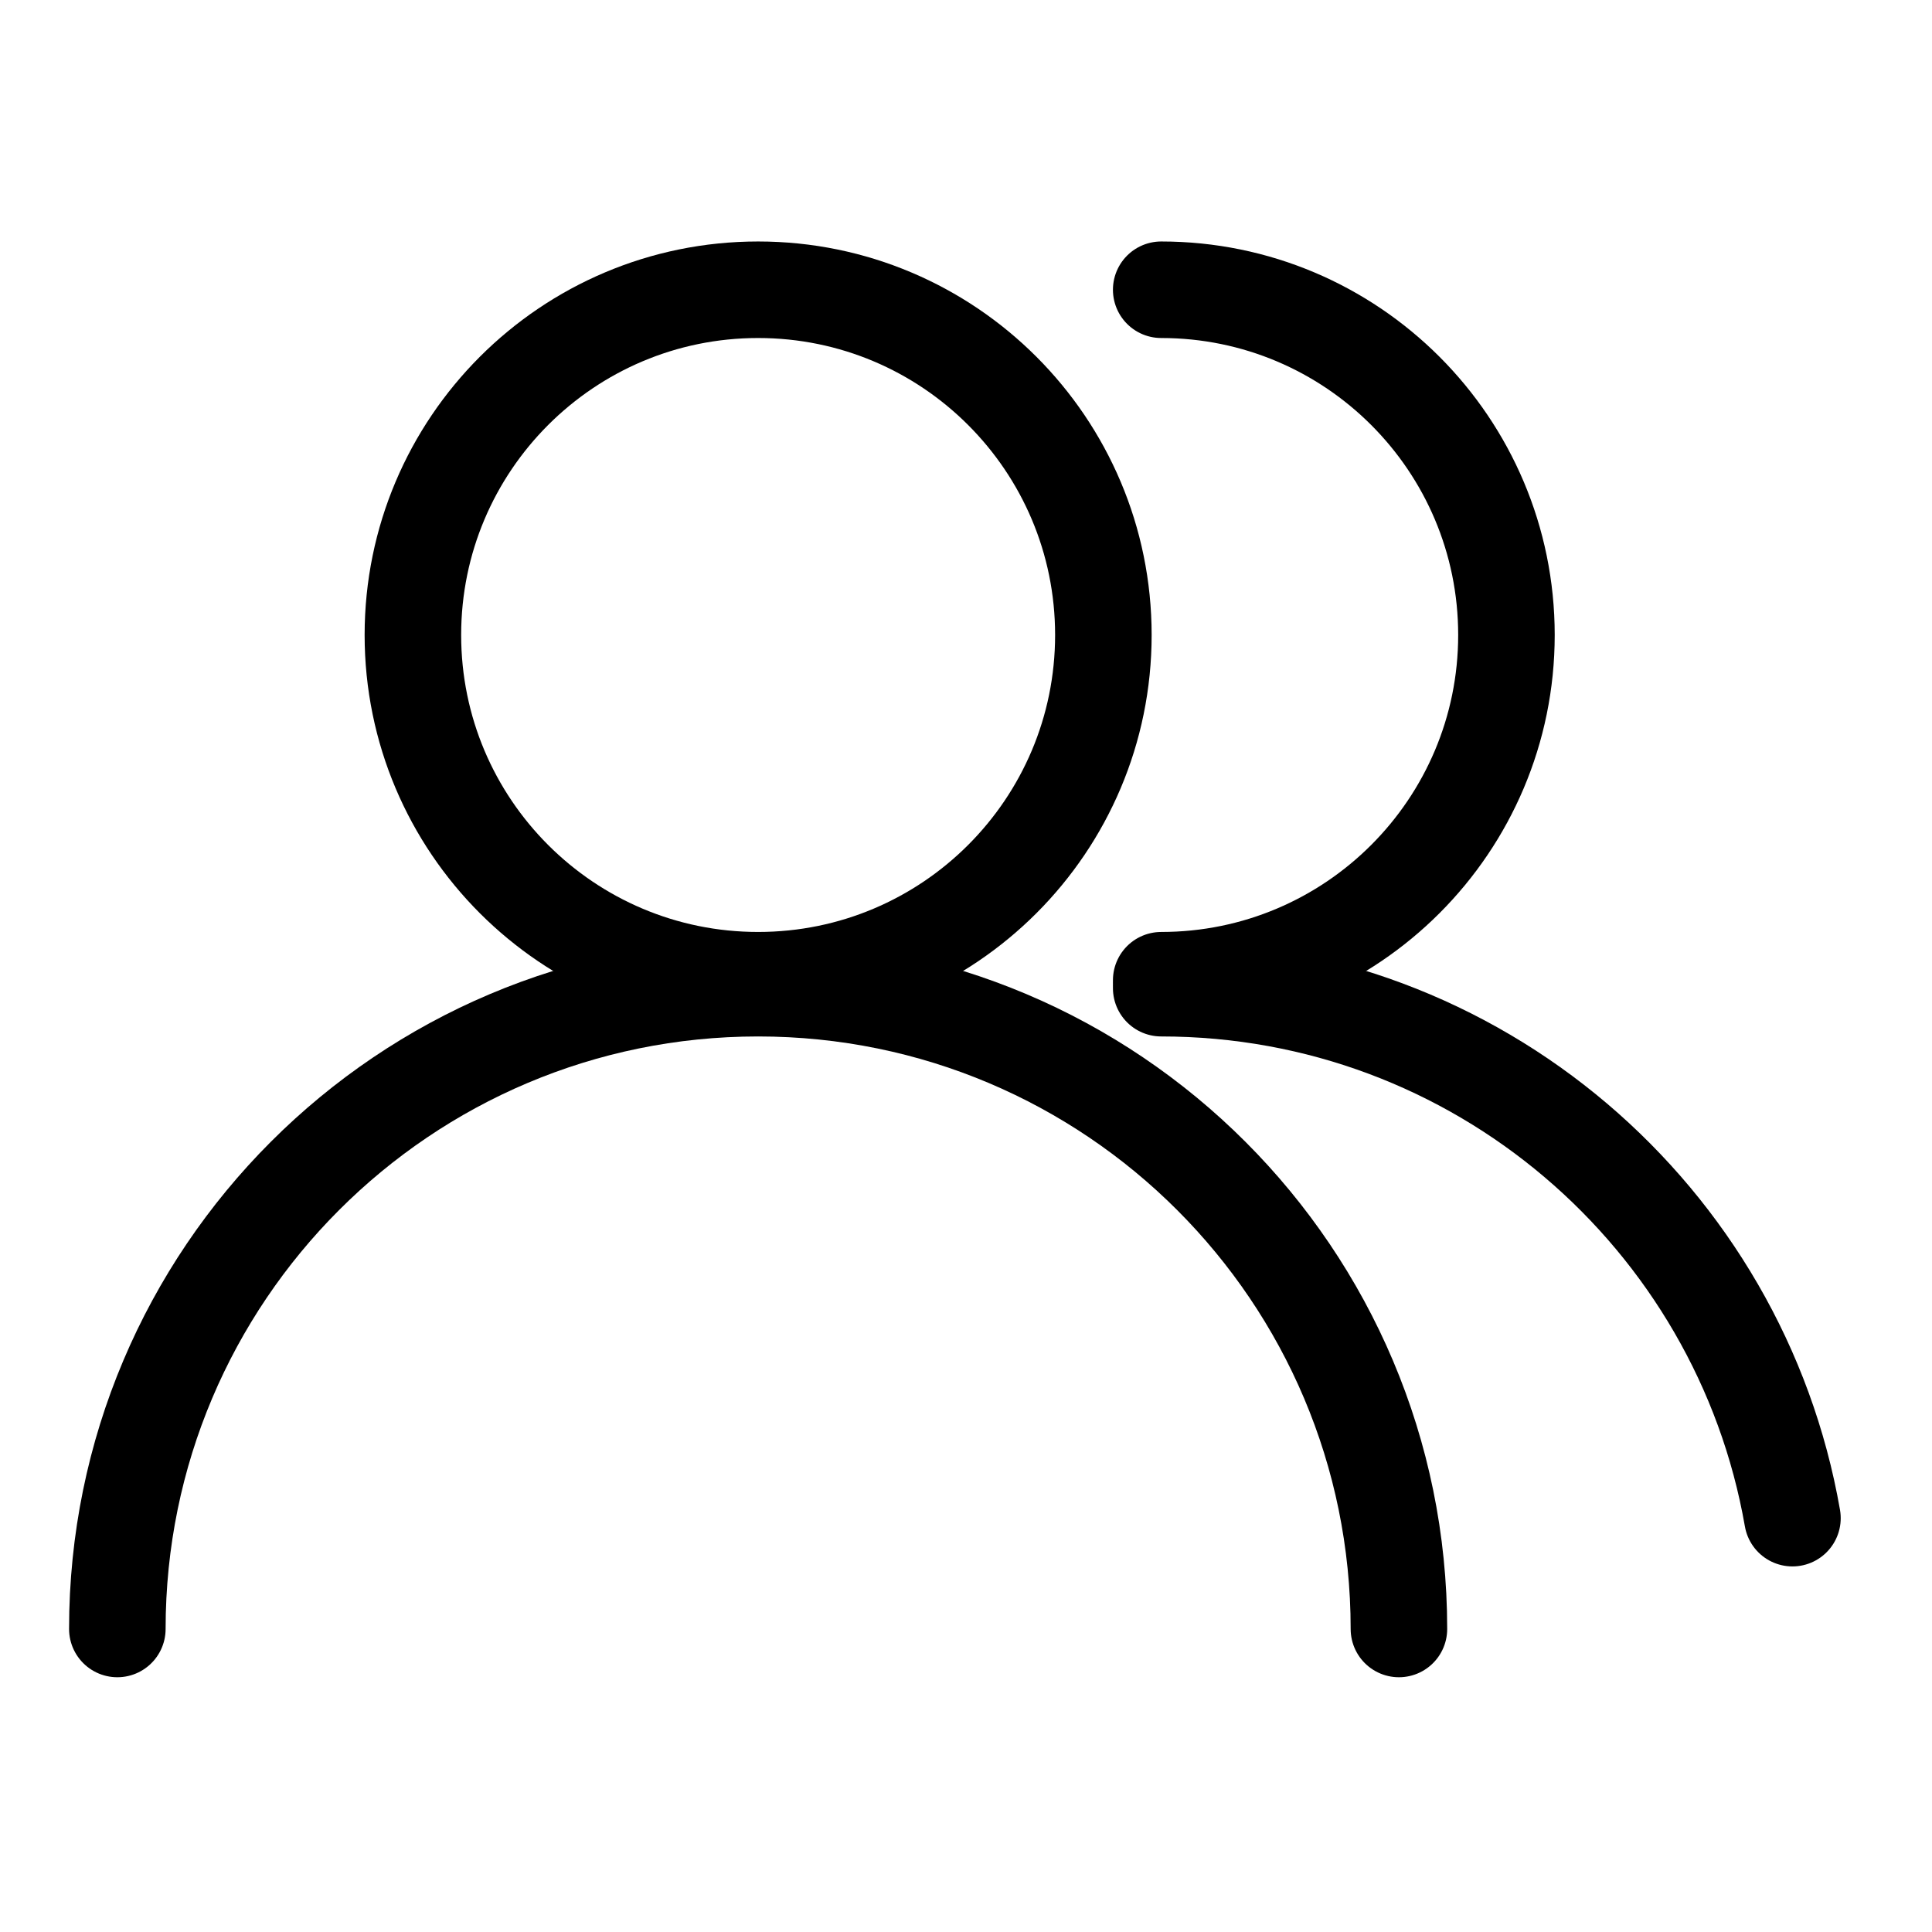
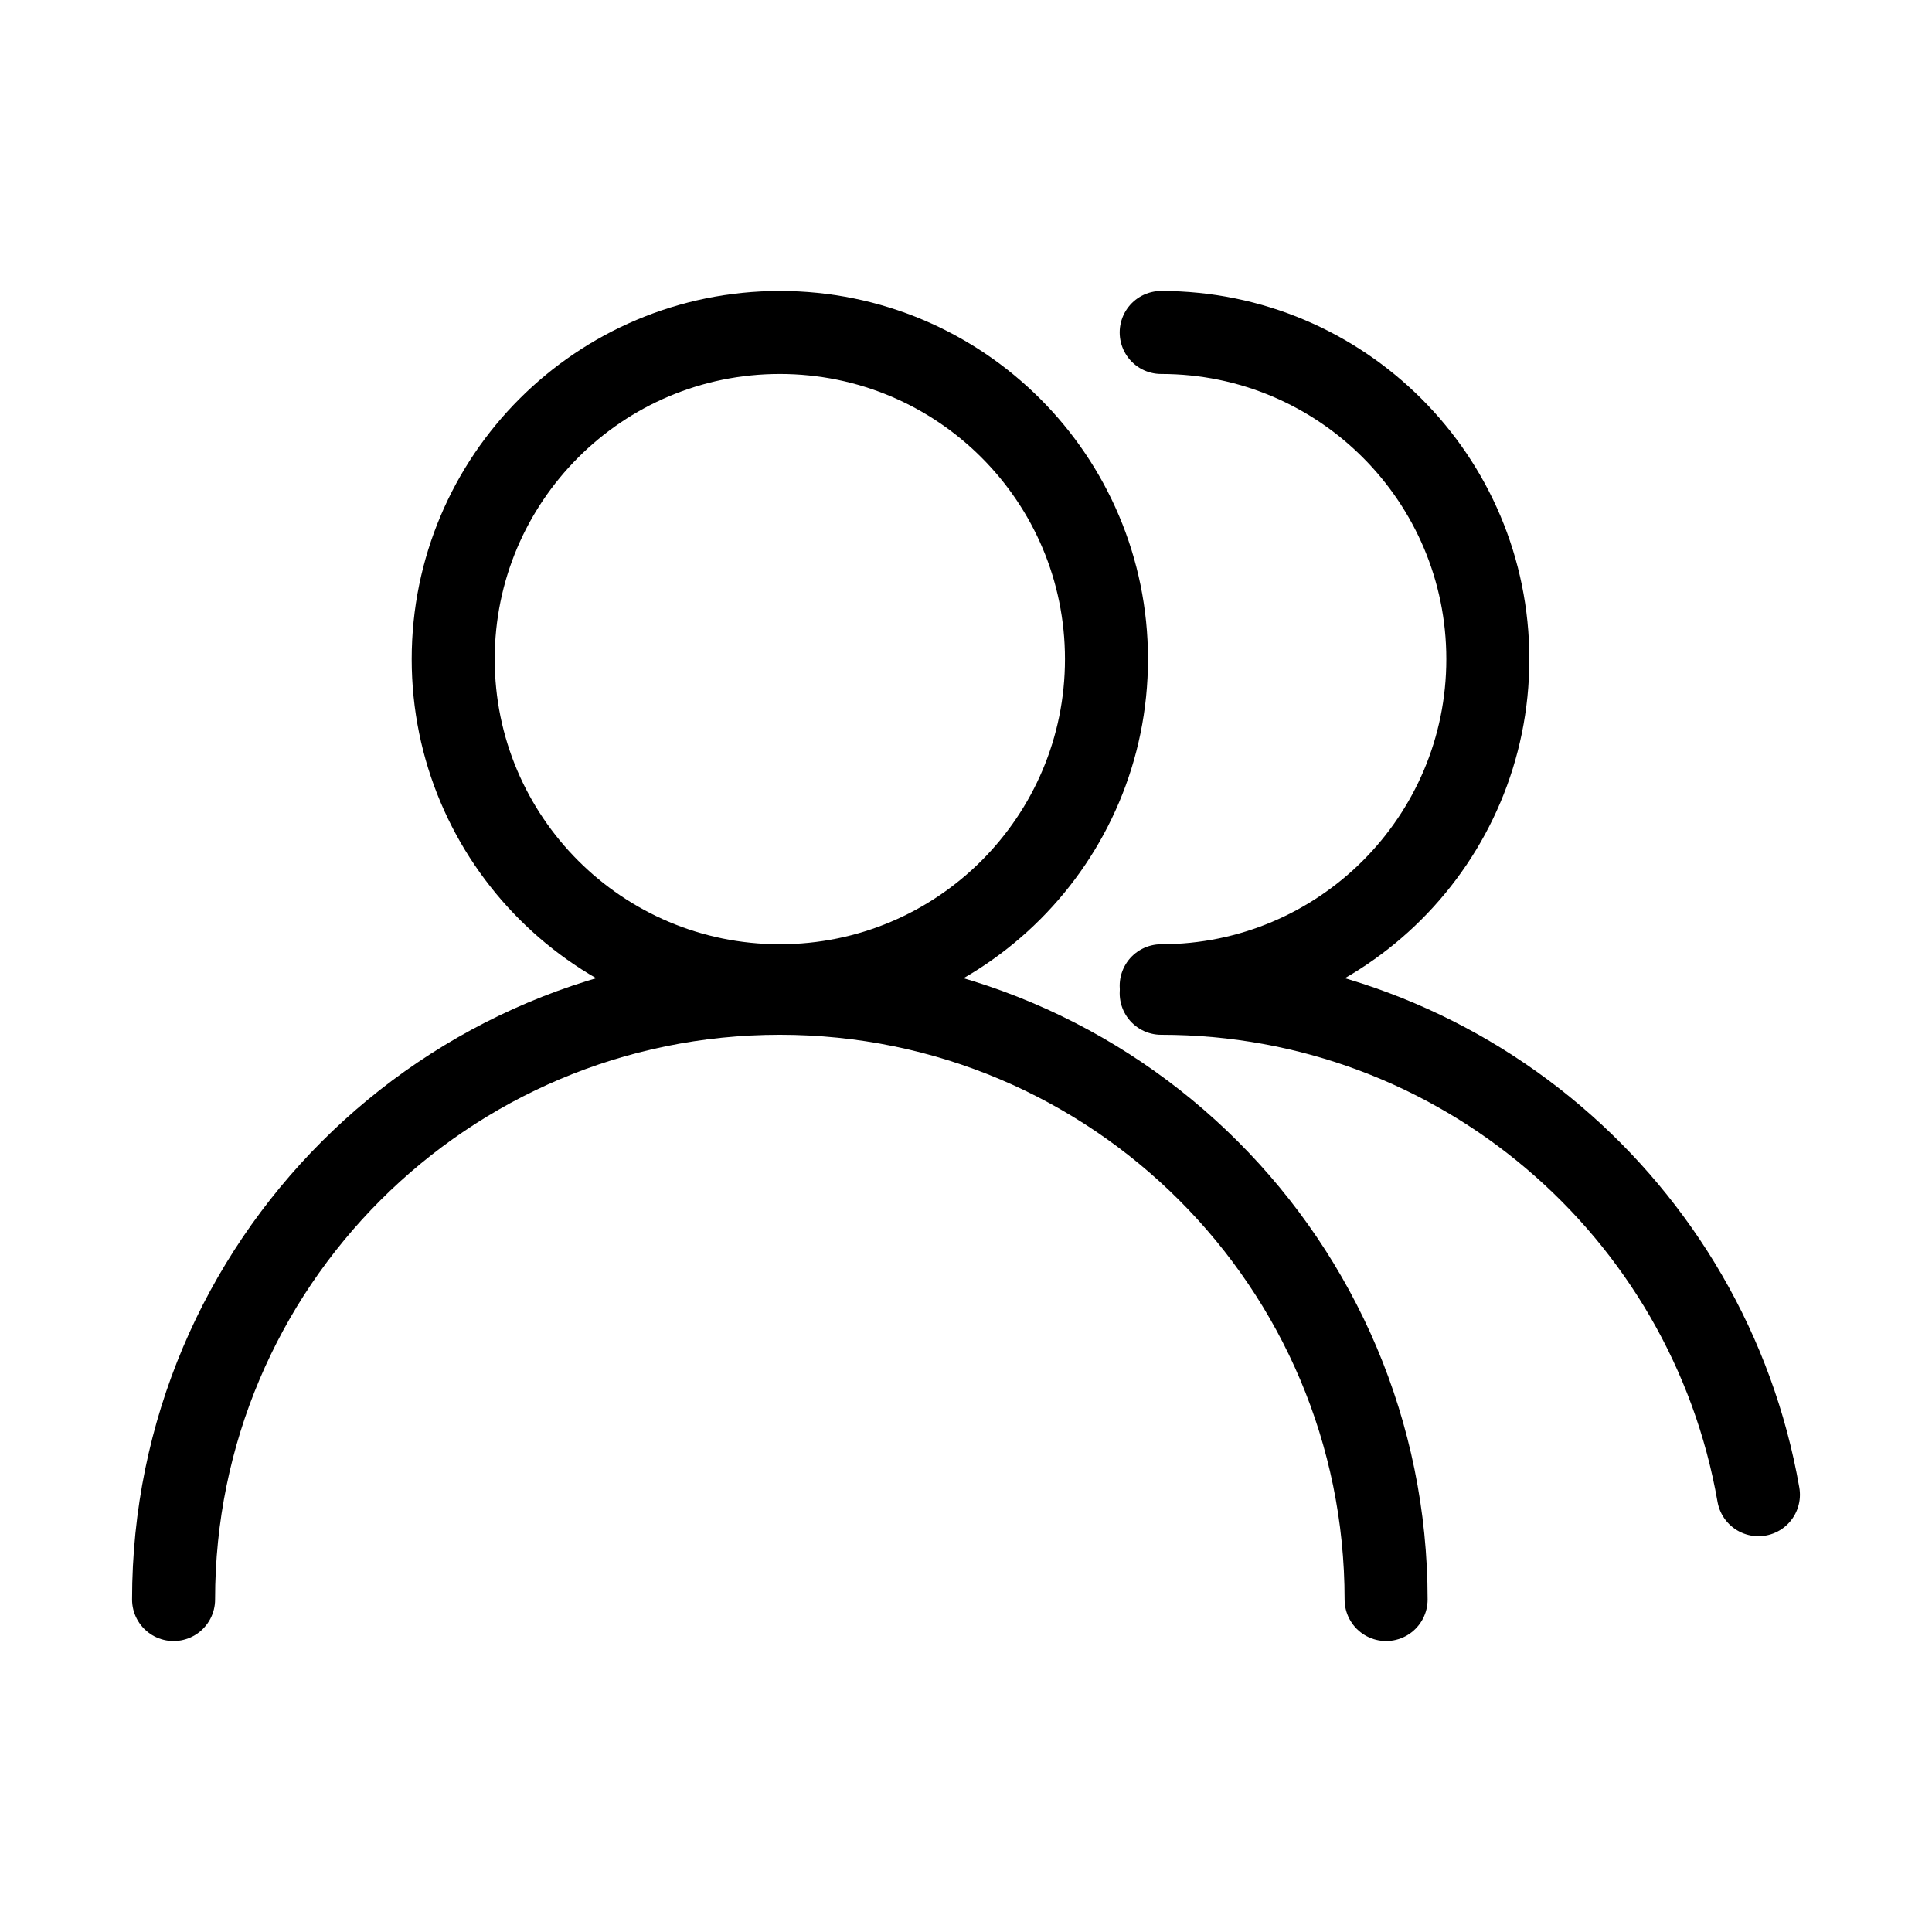
- <svg xmlns="http://www.w3.org/2000/svg" version="1.1" x="0px" y="0px" viewBox="15.167 -16.333 1000.636 1000.678" enable-background="new 15.167 -16.333 1000.636 1000.678" xml:space="preserve">
-   <g id="机构" display="none">
-     <g display="inline">
-       <line fill="none" stroke="#4A4D55" stroke-width="78.7" stroke-linecap="round" stroke-linejoin="round" stroke-miterlimit="10" x1="140.586" y1="835.564" x2="140.586" y2="684.666" />
-       <g>
-         <path fill="none" stroke="#4A4D55" stroke-width="50" stroke-miterlimit="10" d="M975.685,343.174L523.081,580.927     c-5.873,3.084-12.912,3.069-18.785-0.029L55.218,343.145c-14.52-7.688-14.21-28.598,0.531-35.858l449.078-220.99     c5.593-2.759,12.13-2.759,17.723-0.03l452.604,220.99C989.984,314.488,990.294,335.501,975.685,343.174z M250.674,446.619     v295.937l264.949,141.232l263.104-141.232V446.633" />
-         <polyline fill="none" stroke="#4A4D55" stroke-width="50" stroke-miterlimit="10" points="515.62,294.055 140.309,464.977      140.309,860.563    " />
-       </g>
-     </g>
-   </g>
-   <g id="分享" display="none">
-     <g display="inline">
-       <line fill="#494C54" stroke="#494C54" stroke-width="50" stroke-linecap="round" stroke-miterlimit="10" x1="515.485" y1="600.561" x2="515.485" y2="40.262" />
-       <polyline fill="none" stroke="#494C54" stroke-width="50" stroke-linecap="round" stroke-miterlimit="10" points="    376.357,172.551 515.485,33.424 654.612,172.551   " />
-       <path fill="none" stroke="#494C54" stroke-width="50" stroke-linecap="round" stroke-miterlimit="10" d="M373.502,298.671H212.666    c-23.278,0-42.148,18.87-42.148,42.148V892.44c0,23.278,18.87,42.148,42.148,42.148h605.637c23.278,0,42.148-18.87,42.148-42.148    V340.819c0-23.278-18.87-42.148-42.148-42.148H657.468" />
-     </g>
-   </g>
-   <g id="日历" display="none">
-     <path display="inline" stroke="#000000" stroke-width="14" stroke-miterlimit="10" d="M676.501,544.384h80.508v-40.253h-80.508   V544.384z M475.231,544.384h80.509v-40.253h-80.509V544.384z M273.959,544.384h80.509v-40.253h-80.509V544.384z M676.501,745.648   h80.508v-40.253h-80.508V745.648z M475.231,745.648h80.509v-40.253h-80.509V745.648z M273.959,745.648h80.509v-40.253h-80.509   V745.648z M676.501,343.122h80.508v-40.253h-80.508V343.122z M475.231,343.122h80.509v-40.253h-80.509V343.122z M273.959,343.122   h80.509v-40.253h-80.509V343.122z M885.832,850.308c0,24.292-39.744,64.407-64.431,64.407H209.568   c-24.687,0-64.43-40.116-64.43-64.407V238.462c0-24.294,39.743-64.408,64.43-64.408h24.137v48.311h40.253v-48.311h483.05v48.311   h40.255v-48.311h24.137c24.687,0,64.431,40.115,64.431,64.408L885.832,850.308L885.832,850.308z M821.401,141.86h-24.137V21.102   H757.01V141.86H273.959V21.102h-40.253V141.86h-24.137c-49.374,0-96.625,47.997-96.625,96.602v611.845   c0,48.605,47.252,96.602,96.625,96.602h611.832c49.336,0,96.626-47.997,96.626-96.602V238.462   C918.027,189.856,870.737,141.86,821.401,141.86z" />
-   </g>
-   <g id="时间" display="none">
-     <g display="inline">
-       <circle fill="none" stroke="#000000" stroke-width="50" stroke-miterlimit="10" cx="539.121" cy="518.404" r="424.219" />
-       <path fill="none" stroke="#000000" stroke-width="50" stroke-linecap="round" stroke-miterlimit="10" d="M67.531,223.384    c54.297-86.977,133.262-159.977,232.728-207.277" />
-       <polyline fill="none" stroke="#000000" stroke-width="50" stroke-linecap="round" stroke-linejoin="round" stroke-miterlimit="10" points="    480.143,277.338 480.143,574.292 767.669,574.292   " />
-     </g>
-   </g>
-   <g id="学费" display="none">
-     <path display="inline" stroke="#000000" stroke-width="8" stroke-miterlimit="10" d="M486.814,570.093   c152.931,0,276.91-124.091,276.91-277.19s-123.979-277.19-276.91-277.19c-152.93,0-276.91,124.092-276.91,277.191   S333.885,570.093,486.814,570.093z M486.814,53.943c131.95,0,238.925,106.993,238.925,238.924   c0,131.969-106.975,238.925-238.925,238.925c-131.949,0-238.924-106.957-238.924-238.925   C247.89,160.936,354.865,53.943,486.814,53.943z M754.41,550.905c-110.839,0-200.697,89.858-200.697,200.696   s89.858,200.697,200.697,200.697c110.838,0,200.696-89.859,200.696-200.697S865.248,550.905,754.41,550.905z M754.41,914.07   c-89.728,0-162.469-72.723-162.469-162.468c0-89.708,72.741-162.468,162.469-162.468c89.727,0,162.468,72.76,162.468,162.468   C916.879,841.347,844.137,914.07,754.41,914.07z M585.576,589.674H330.71c-140.742,0-254.847,111.716-254.847,249.546v74.85h38.228   v-76.455c0,0-5.19-198.12,210.254-210.254h229.368C553.713,627.36,565.119,605.223,585.576,589.674z M829.018,646.512   c-6.87,0-12.002,3.173-15.419,9.463l-59.078,93.162l-59.079-93.162c-3.435-6.29-8.568-9.463-15.418-9.463   c-6.851,0.933-10.715,4.966-11.555,12.169c0.84,3.602,2.128,7.206,3.845,10.789c0.859,0.915,1.288,1.83,1.288,2.726l52.657,85.042   h-30.819c-9.426,0-14.129,4.069-14.129,12.169c0.839,6.31,5.561,9.912,14.129,10.79h44.948v24.303h-44.948   c-9.426,0-14.129,4.07-14.129,12.171c0.839,6.309,5.561,9.911,14.129,10.789h44.948v54.019c0,8.997,4.704,13.514,14.13,13.514   c9.408,0,14.129-4.517,14.129-13.514v-54.019h44.948c8.548-0.877,13.272-4.48,14.13-10.789c0-8.102-4.723-12.171-14.13-12.171   h-44.948v-24.3h44.948c8.548-0.877,13.272-4.48,14.13-10.79c0-8.102-4.723-12.169-14.13-12.169h-30.818l52.656-85.042   c0-0.896,0.411-1.811,1.288-2.726c2.557-5.376,3.845-8.996,3.845-10.789C839.713,651.477,835.85,647.445,829.018,646.512z" />
-   </g>
-   <g id="人数">
-     <line fill="none" x1="845.53" y1="456.526" x2="845.53" y2="453.742" />
+ <svg xmlns="http://www.w3.org/2000/svg" version="1.1" id="图层_9" x="0px" y="0px" viewBox="0 0 512 512" enable-background="new 0 0 512 512" xml:space="preserve">
+   <g>
    <g>
-       <circle fill="none" stroke="#000000" stroke-width="50" stroke-miterlimit="10" cx="407.841" cy="312.559" r="178.818" />
-       <path fill="none" stroke="#000000" stroke-width="50" stroke-linecap="round" stroke-miterlimit="10" d="M75.943,827.394    c0-183.302,148.596-331.898,331.898-331.898s331.898,148.596,331.898,331.898" />
+       <circle fill="none" stroke="#000000" stroke-width="22" stroke-miterlimit="10" cx="206.666" cy="174.67" r="86.563" />
+       <path fill="none" stroke="#000000" stroke-width="22" stroke-linecap="round" stroke-miterlimit="10" d="M46,423.892    c0-88.733,71.933-160.666,160.666-160.666s160.666,71.933,160.666,160.666" />
    </g>
    <g>
-       <path fill="none" stroke="#000000" stroke-width="50" stroke-linecap="round" stroke-miterlimit="10" d="M616.612,133.74    c98.759,0,178.818,80.06,178.818,178.818s-80.06,178.818-178.818,178.818" />
-       <path fill="none" stroke="#000000" stroke-width="50" stroke-linecap="round" stroke-miterlimit="10" d="M616.612,495.496    c163.727,0,299.764,118.553,326.953,274.498" />
+       <path fill="none" stroke="#000000" stroke-width="22" stroke-linecap="round" stroke-miterlimit="10" d="M307.728,88.108    c47.807,0,86.563,38.755,86.563,86.563s-38.755,86.563-86.563,86.563" />
+       <path fill="none" stroke="#000000" stroke-width="22" stroke-linecap="round" stroke-miterlimit="10" d="M307.728,263.227    c79.257,0,145.11,57.389,158.272,132.88" />
    </g>
  </g>
</svg>
